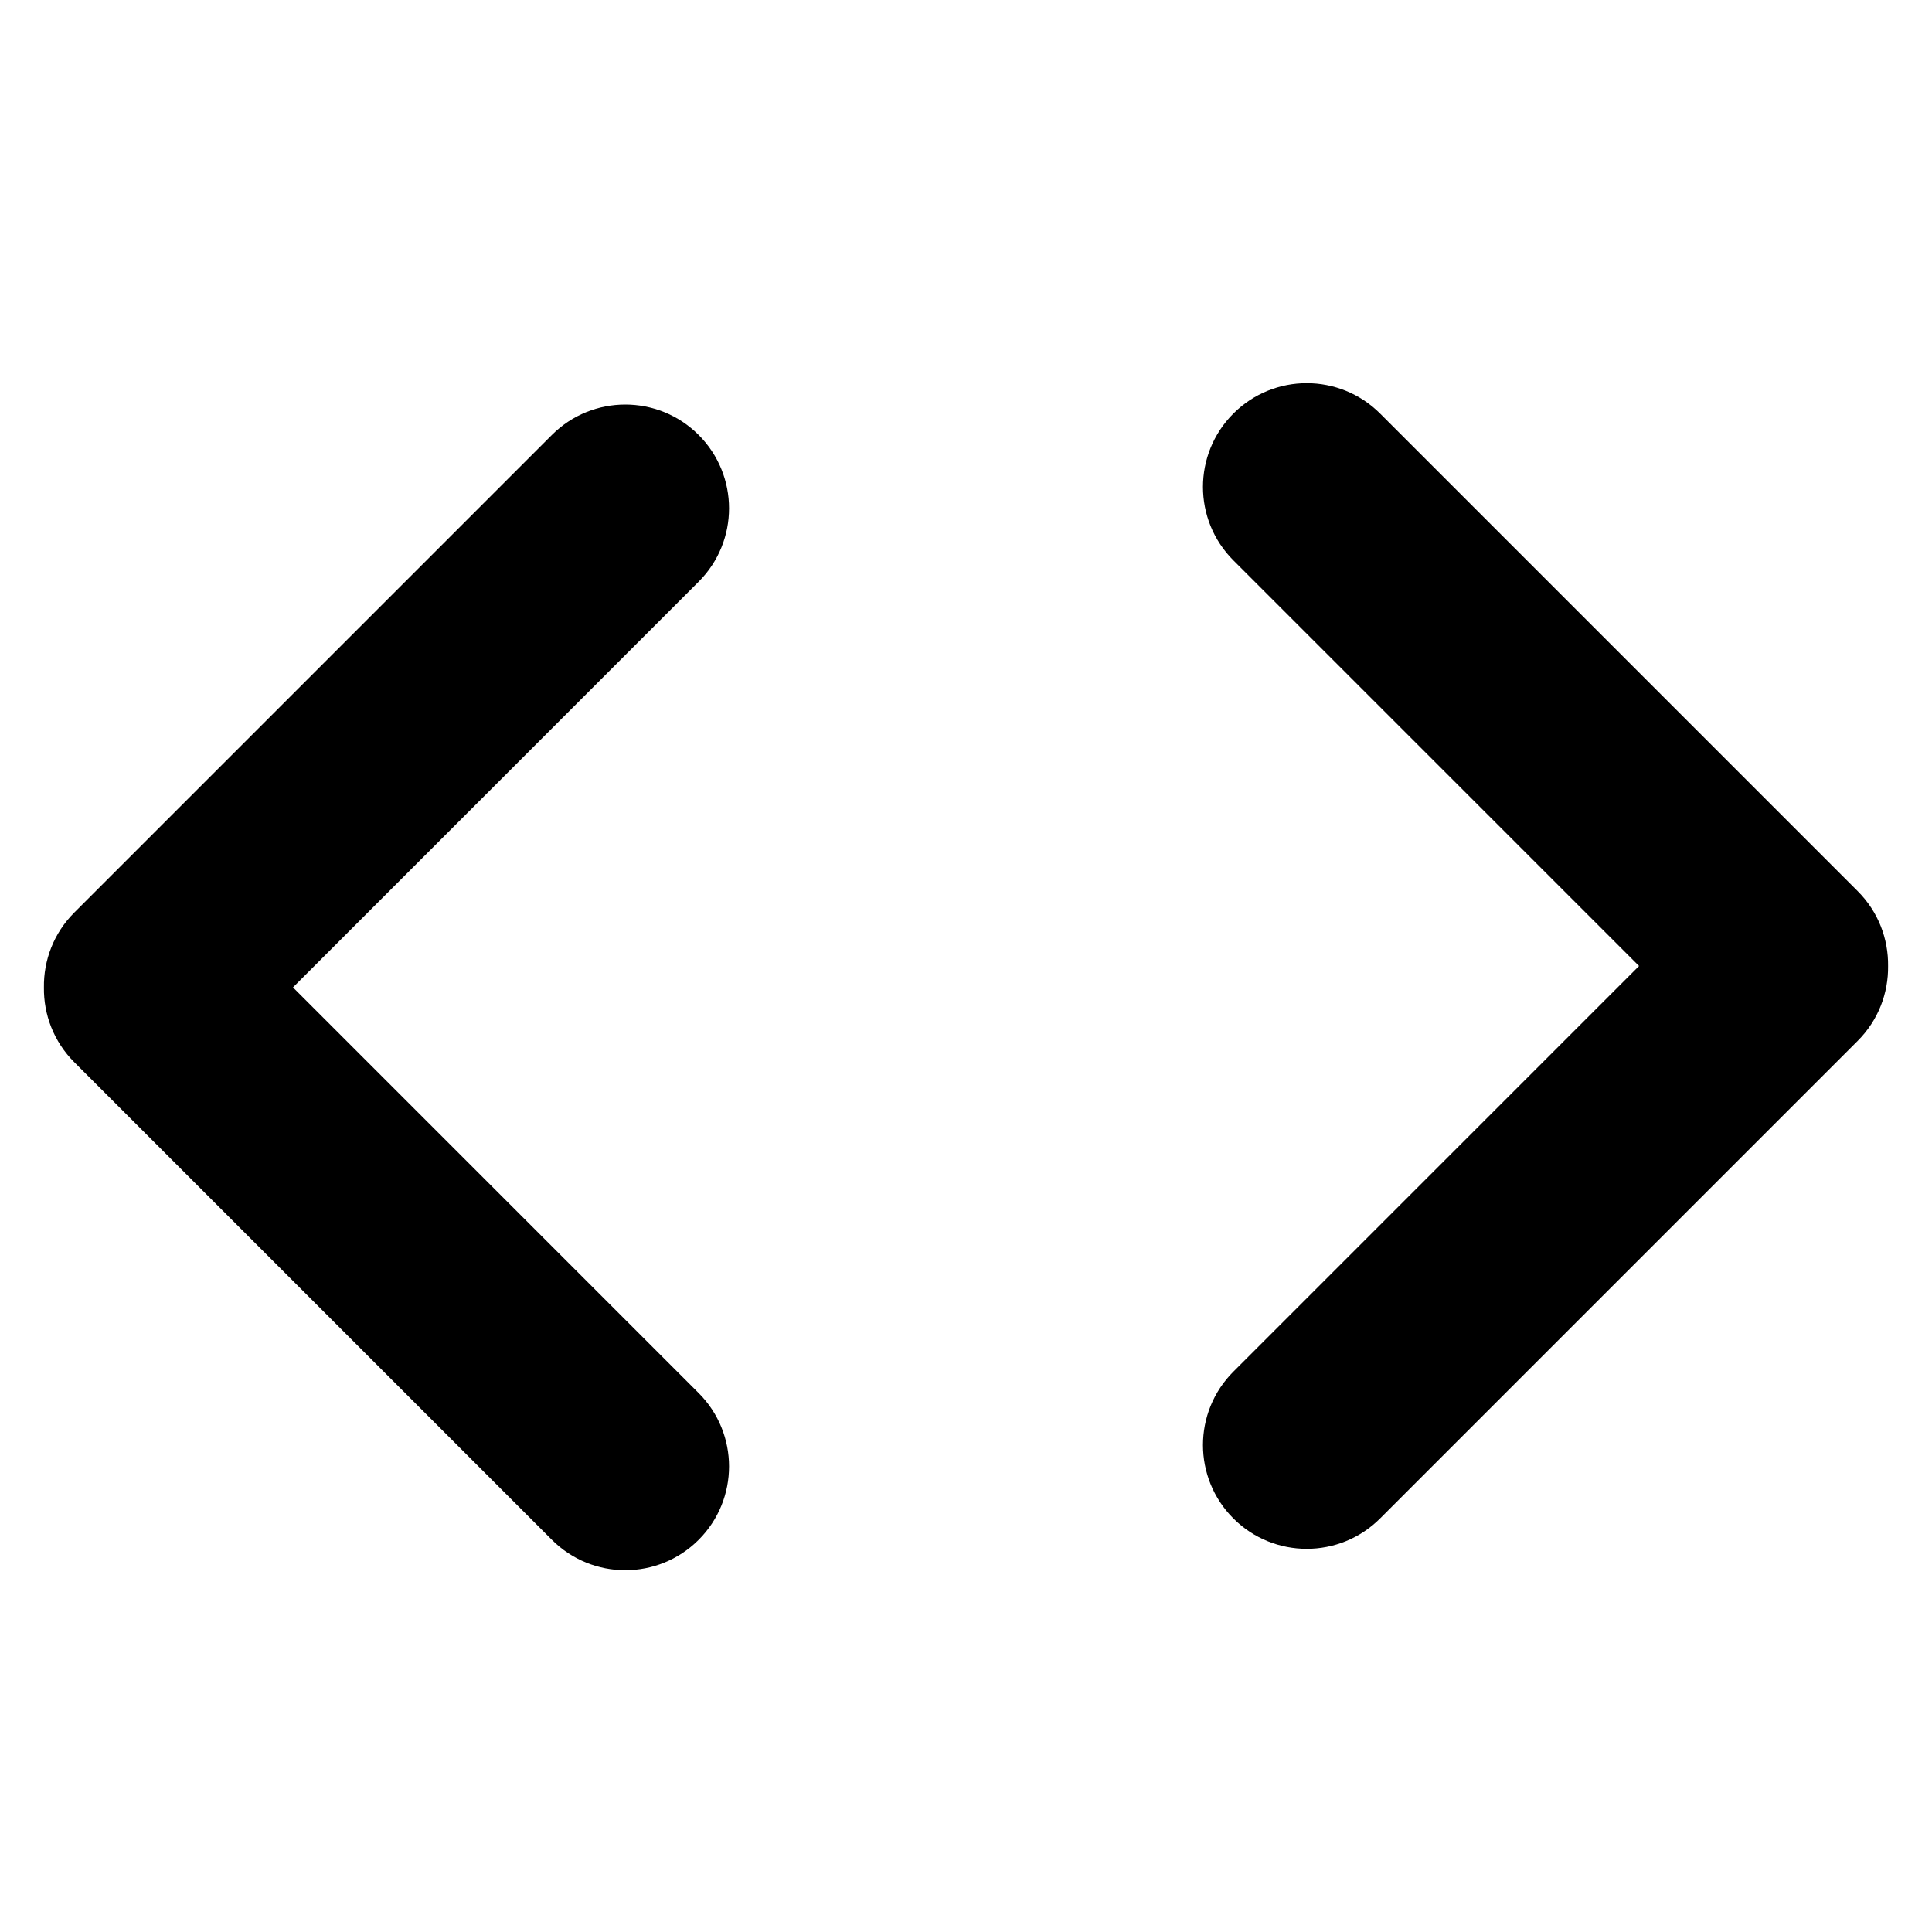
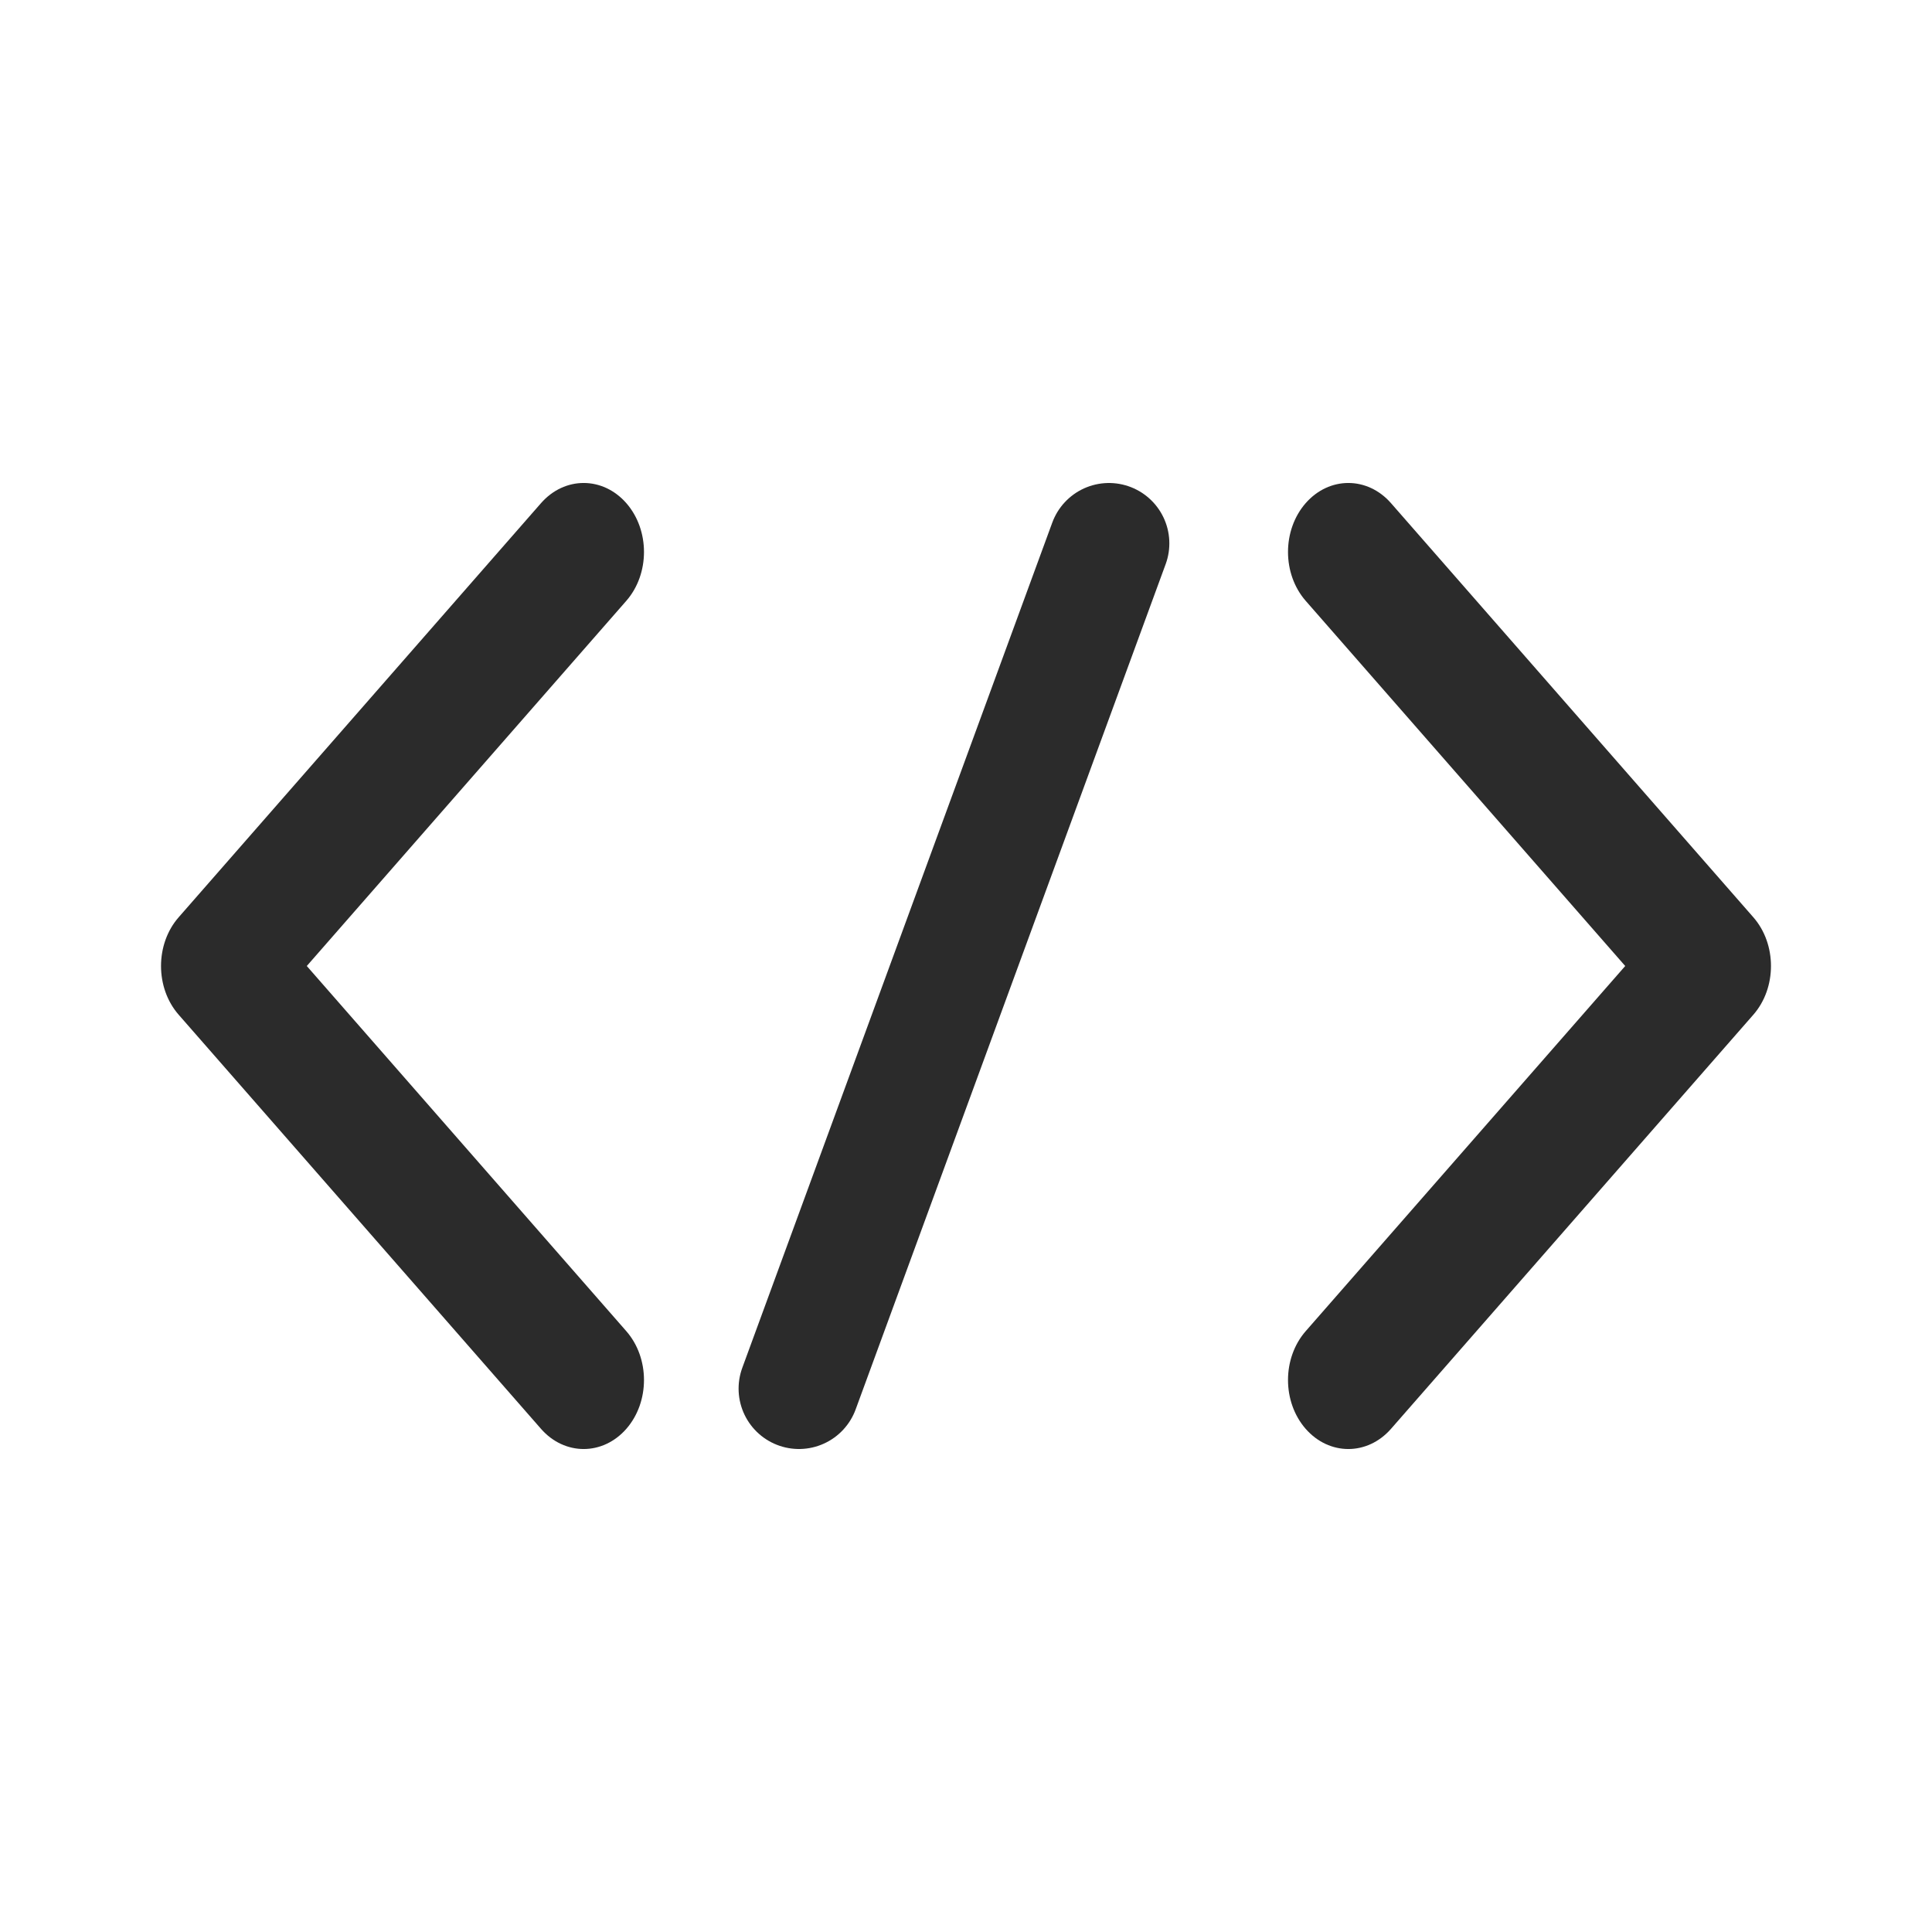
- <svg xmlns="http://www.w3.org/2000/svg" version="1.1" id="Layer_1" x="0px" y="0px" width="512px" height="512px" viewBox="0 0 512 512" enable-background="new 0 0 512 512" xml:space="preserve">
-   <path d="M77.641,261.667l107.507-107.508c10.739-10.739,10.739-28.151,0-38.891c-10.739-10.74-28.151-10.739-38.891,0  L19.686,241.841c-5.469,5.468-8.146,12.667-8.045,19.833c-0.097,7.162,2.581,14.354,8.045,19.819l126.572,126.571  c10.738,10.739,28.151,10.739,38.891,0s10.739-28.151,0-38.891L77.641,261.667z" />
-   <path d="M492.316,236.174L365.743,109.602c-10.739-10.739-28.151-10.74-38.891,0c-10.739,10.739-10.739,28.152,0,38.891L434.361,256  L326.853,363.508c-10.739,10.738-10.739,28.15,0,38.891c10.739,10.738,28.152,10.738,38.891,0l126.572-126.572  c5.467-5.467,8.144-12.662,8.045-19.826C500.459,248.836,497.782,241.64,492.316,236.174z" />
+ <svg xmlns="http://www.w3.org/2000/svg" width="24px" height="24px" viewBox="0 0 24 24" version="1.1">
+   <g id="icon-/-main-/-Embed-" stroke="none" stroke-width="1" fill="none" fill-rule="evenodd">
+     <g id="Group-2">
+       <g id="Group">
+         <rect id="Rectangle-Copy" x="0" y="0" width="24" height="24" />
+         <path d="M13.776,6.75 L9.925,17.25" id="Path-12" stroke="#2B2B2B" stroke-width="1.5" stroke-linecap="round" fill-rule="nonzero" />
+         <path d="M20.189,12 L16.22,7.464 C15.927,7.129 15.927,6.586 16.219,6.251 C16.512,5.916 16.987,5.916 17.28,6.251 L21.78,11.394 C22.073,11.728 22.073,12.272 21.78,12.606 L17.28,17.749 C16.987,18.084 16.512,18.084 16.219,17.749 C15.927,17.414 15.927,16.871 16.22,16.536 L20.189,12 Z" id="Stroke-83" fill="#2B2B2B" transform="translate(19, 12) rotate(-360) translate(-19, -12) " />
+         <path d="M6.189,12 L2.22,7.464 C1.927,7.129 1.927,6.586 2.219,6.251 C2.512,5.916 2.987,5.916 3.28,6.251 L7.78,11.394 C8.073,11.728 8.073,12.272 7.78,12.606 L3.28,17.749 C2.987,18.084 2.512,18.084 2.219,17.749 C1.927,17.414 1.927,16.871 2.22,16.536 L6.189,12 Z" id="Stroke-83-Copy-3" fill="#2B2B2B" transform="translate(5, 12) scale(-1, 1) rotate(-360) translate(-5, -12) " />
+       </g>
+     </g>
+   </g>
</svg>
